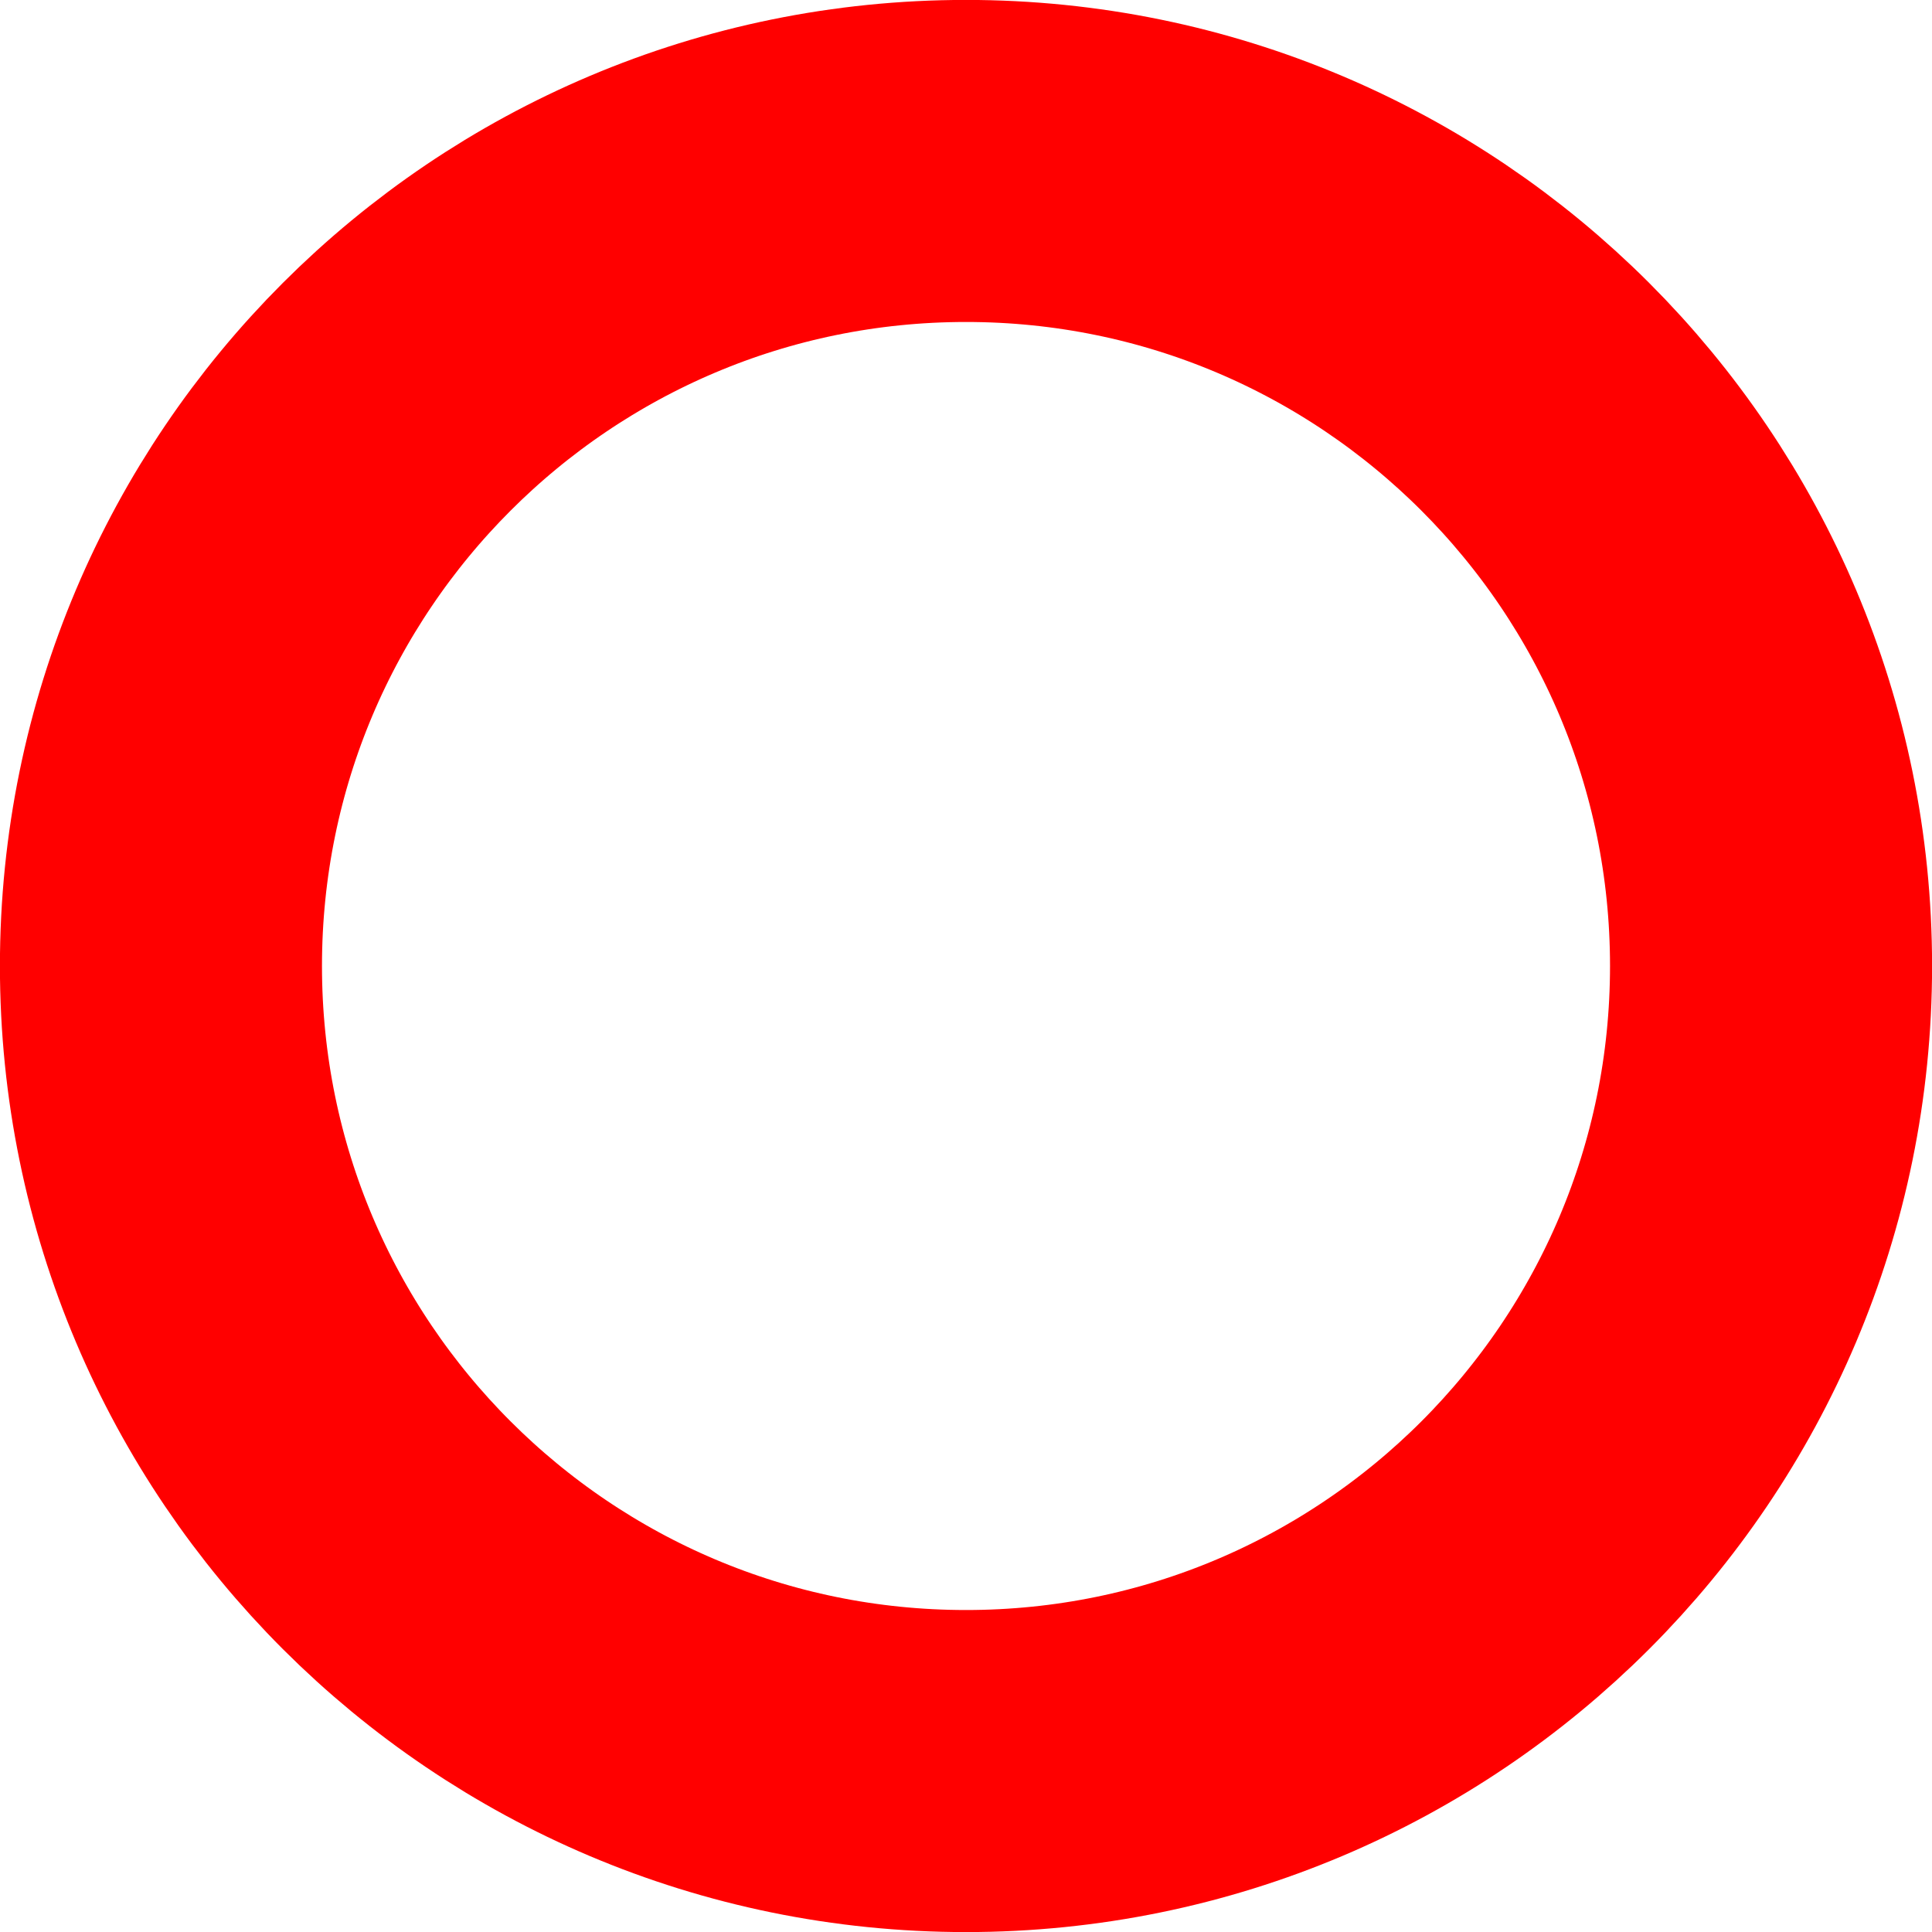
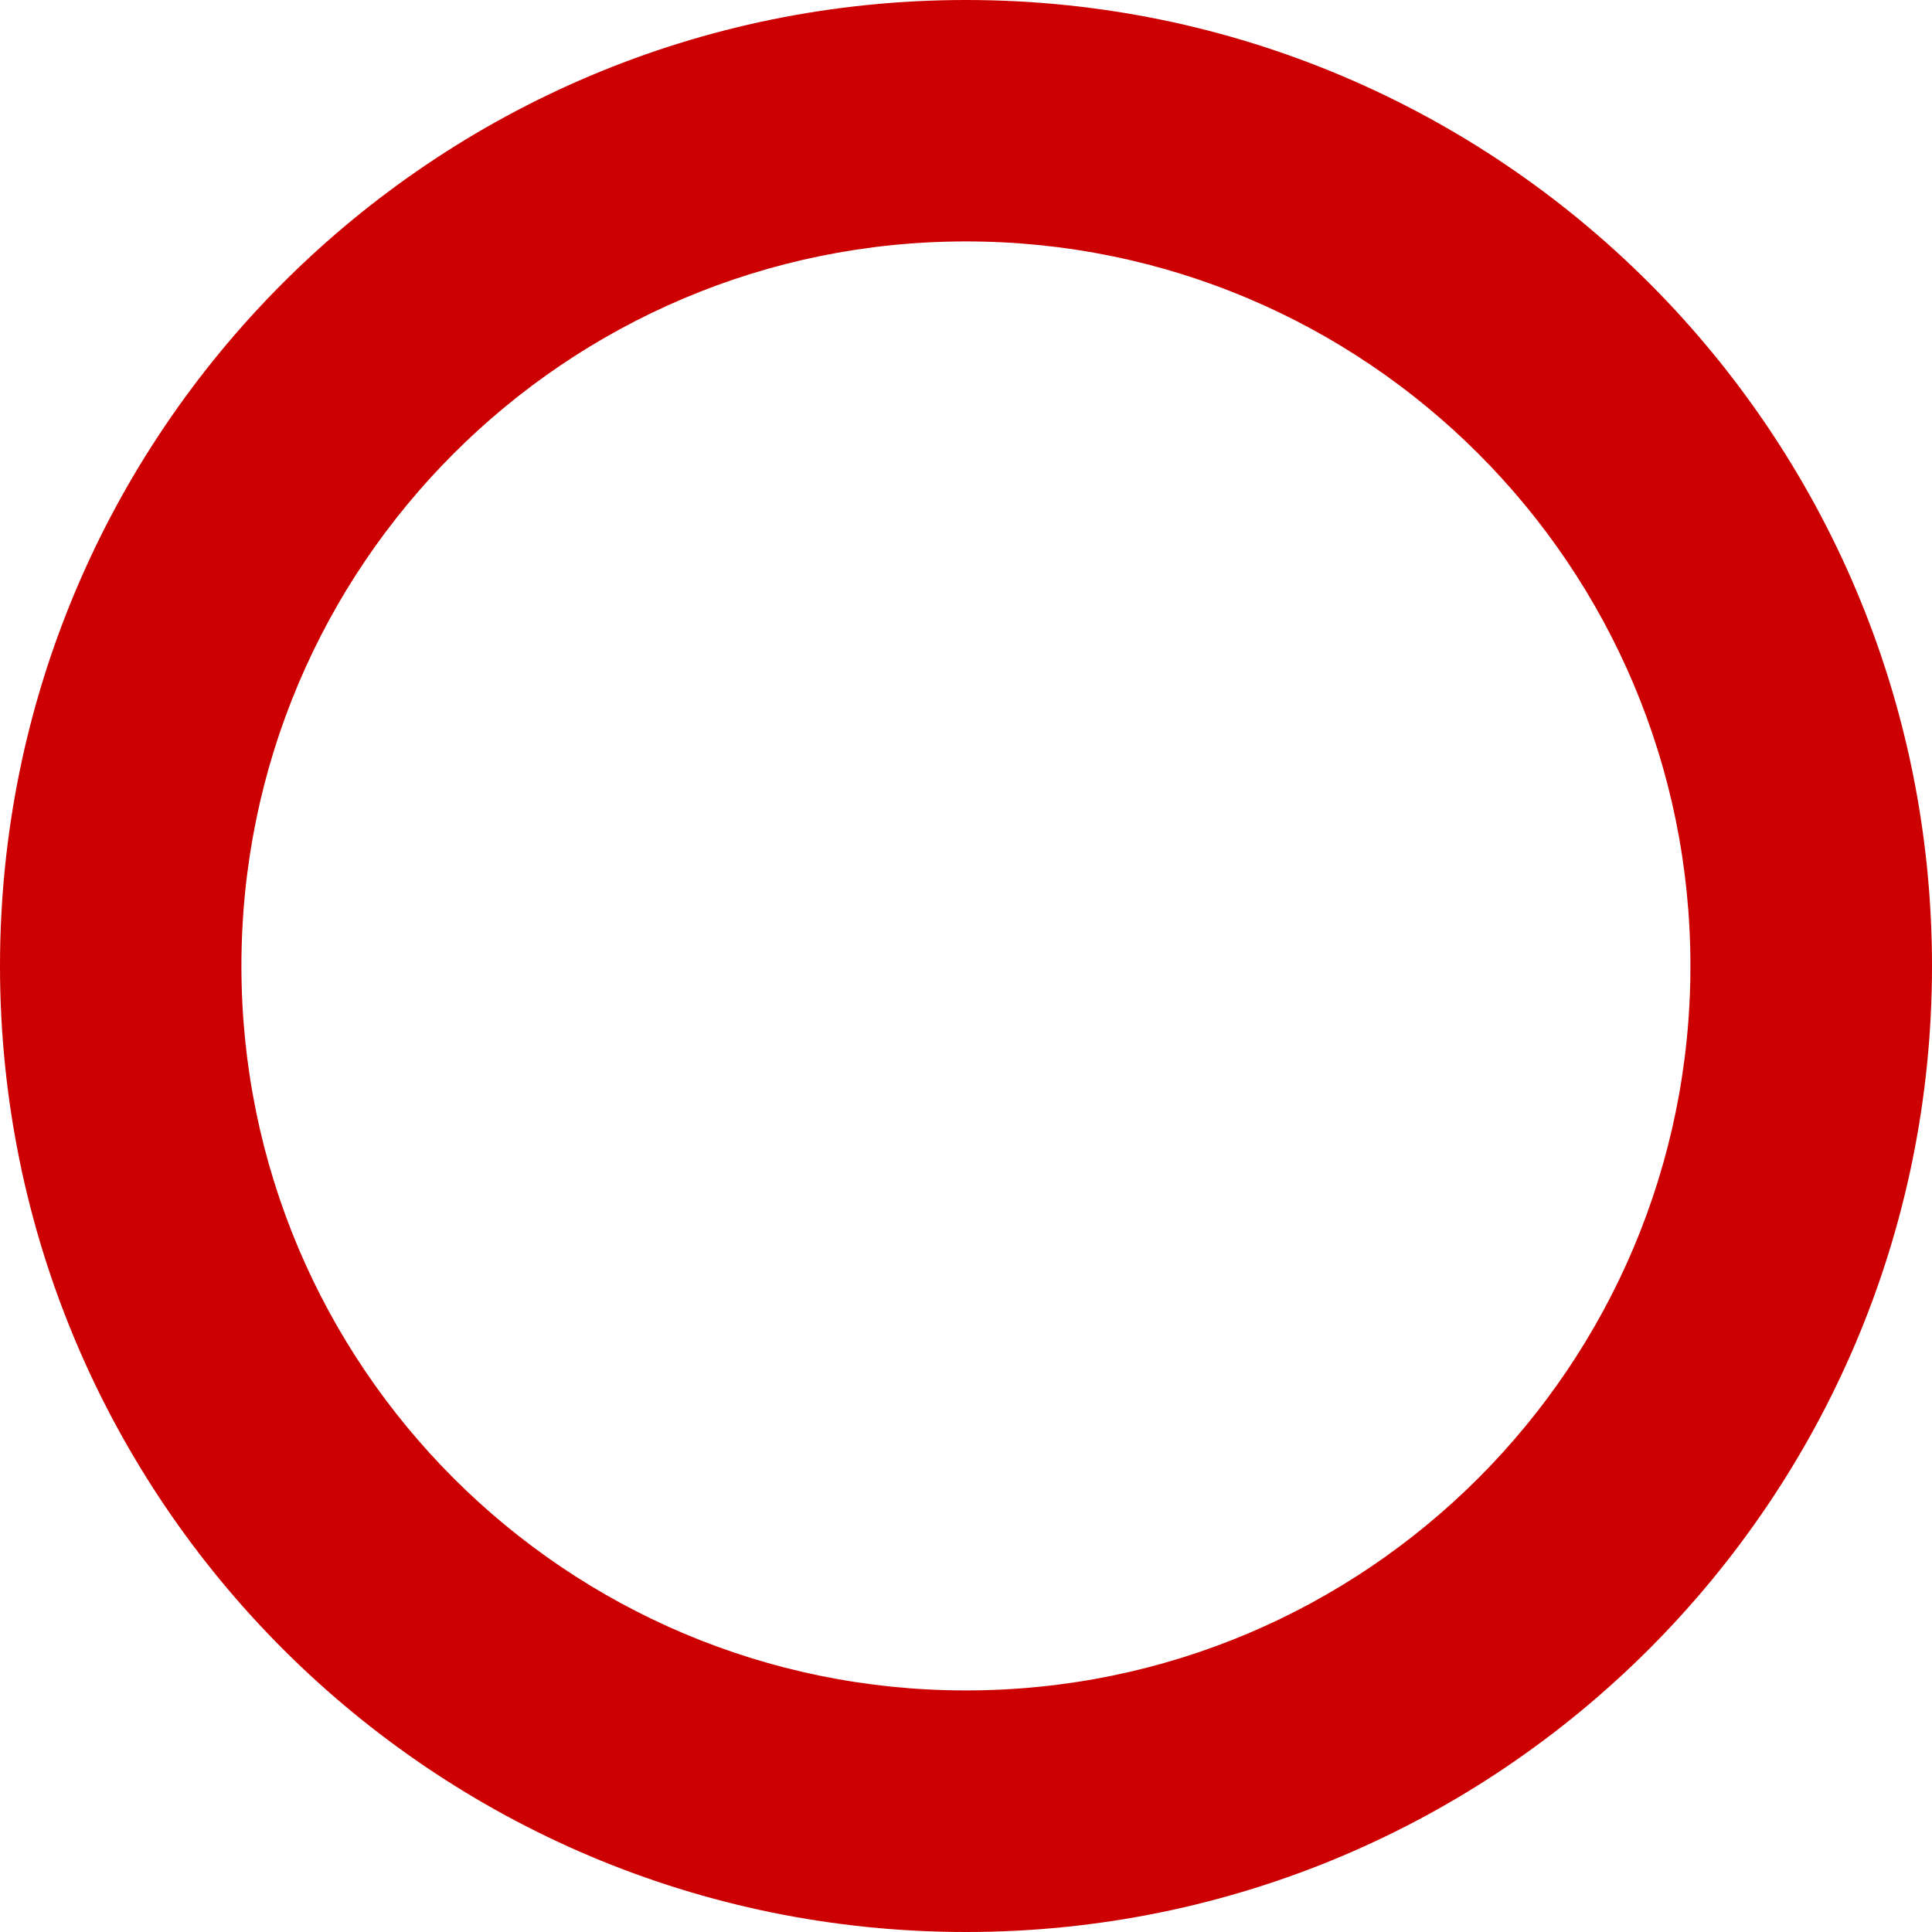
<svg xmlns="http://www.w3.org/2000/svg" width="48" height="48" viewBox="0 0 12.7 12.7" version="1.1" id="svg5">
  <defs id="defs2" />
  <g id="layer1">
-     <circle style="fill:none;fill-opacity:1;stroke:#ff0000;stroke-width:2.117;stroke-dasharray:none;stroke-opacity:1" id="path10025" cx="6.35" cy="6.35" r="5.292" />
+     <path id="path11883" style="fill:#cc0000;stroke:none;stroke-width:1.587;stroke-dasharray:none;stroke-dashoffset:45.354" d="M 6.35 0 A 6.35 6.35 0 0 0 0 6.35 A 6.35 6.35 0 0 0 6.35 12.7 A 6.35 6.35 0 0 0 12.7 6.35 A 6.35 6.35 0 0 0 6.35 0 z M 6.35 1.587 A 4.762 4.762 0 0 1 11.112 6.35 A 4.762 4.762 0 0 1 6.35 11.112 A 4.762 4.762 0 0 1 1.587 6.35 A 4.762 4.762 0 0 1 6.35 1.587 z " />
  </g>
</svg>
